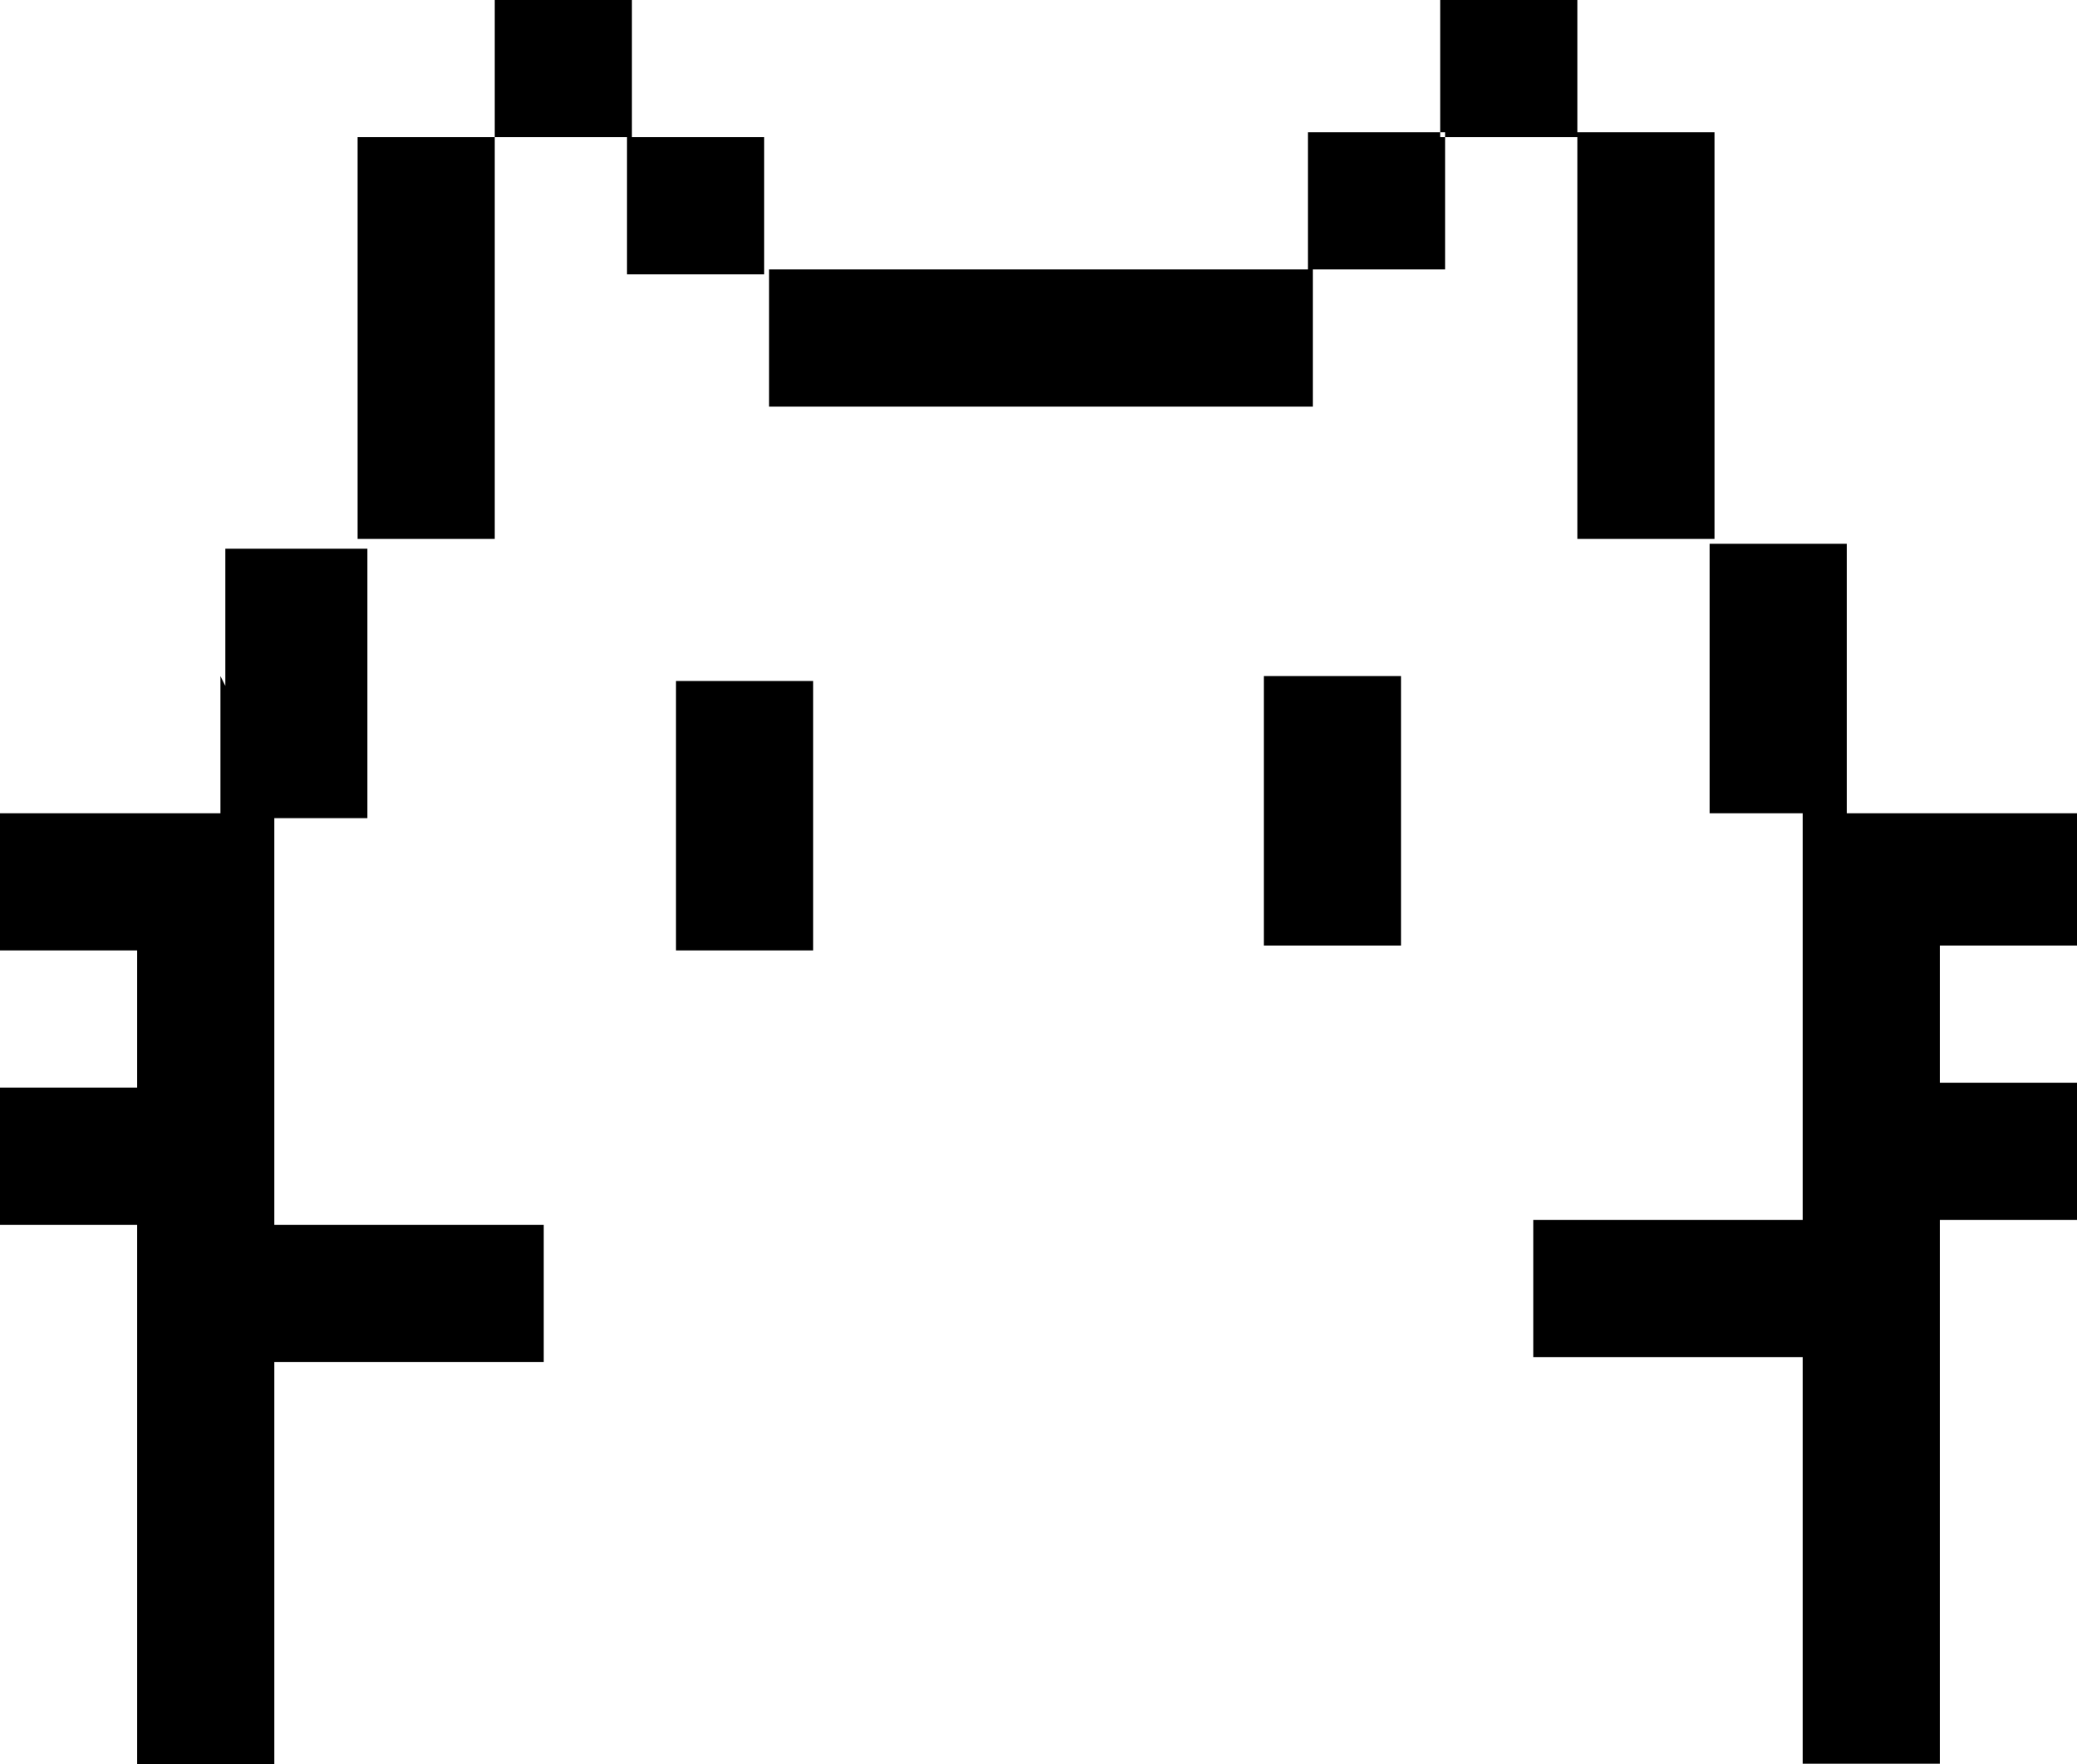
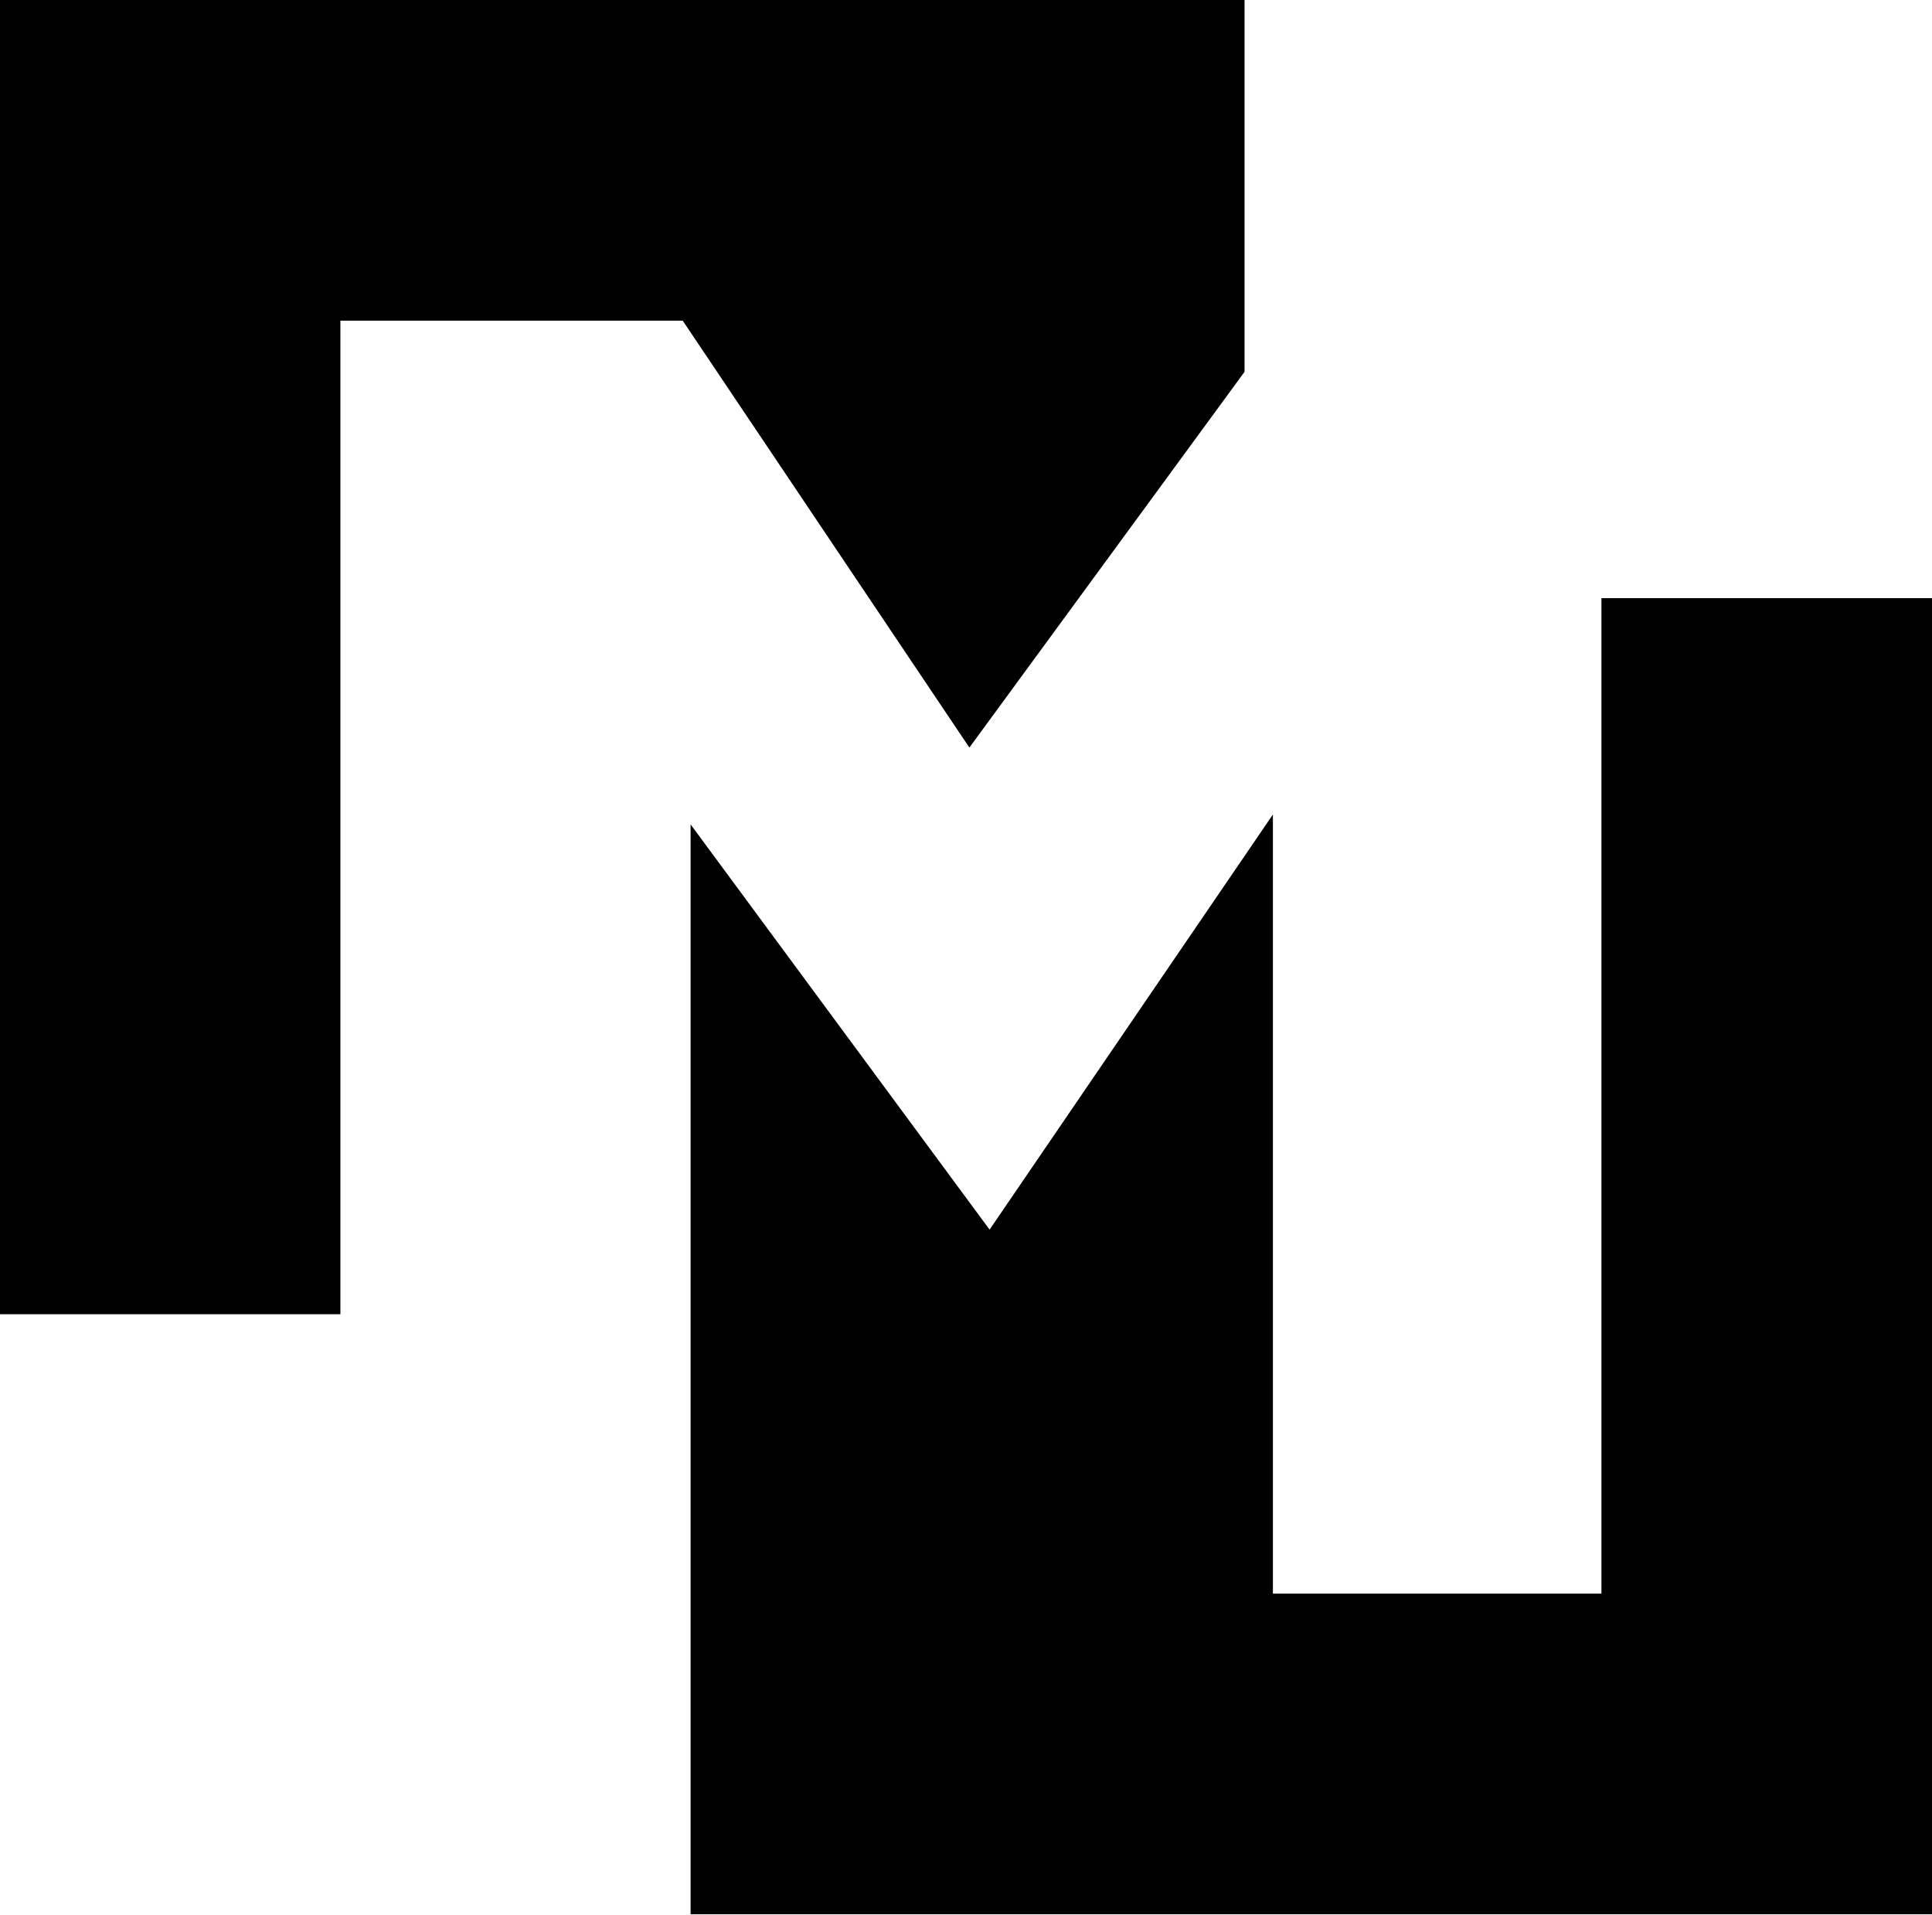
- <svg xmlns="http://www.w3.org/2000/svg" version="1.1" viewBox="0 0 42.4 36" width="424" height="360">
-   <path d="M25.8,13.8h2.8v5.5h-2.8v-5.5ZM13.8,16.6v2.8h2.8v-5.5h-2.8v2.8ZM32.2,0v2.8h-2.8V0h2.8ZM26.7,5.5h2.8v-2.8h-2.8v2.8ZM21.2,5.5h-5.5v2.8h11.1v-2.8h-5.5ZM12.8,2.8v2.8h2.8v-2.8h-2.8ZM10.1,0v2.8h2.8V0h-2.8ZM7.3,5.5v5.5h2.8V2.8h-2.8v2.8ZM4.5,13.8v2.8H0v2.8h2.8v2.8H0v2.8h2.8v11.1h2.8v-8.3h5.5v-2.8h-5.5v-8.3h1.9v-5.5h-2.9v2.8ZM35,5.5v-2.8h-2.8v8.3h2.8v-5.5ZM42.4,19.4v-2.8h-4.7v-5.5h-2.8v5.5h1.9v8.3h-5.5v2.8h5.5v8.3h2.8v-11.1h2.8v-2.8h-2.8v-2.8h2.8Z" />
+ <svg xmlns="http://www.w3.org/2000/svg" id="Layer_1" data-name="Layer 1" viewBox="0 0 277.27 274.73">
+   <polygon fill="#000000" points="0 188.61 48.85 188.61 48.85 46.02 97.98 46.02 139.12 107.29 178.61 53.36 178.61 0 0 0 0 188.61" />
+   <polygon fill="#000000" points="99.11 118.31 142.02 176.47 182.68 116.89 182.68 228.71 229.83 228.71 229.83 85.84 277.27 85.84 277.27 274.73 99.11 274.73 99.11 118.31" />
</svg>
